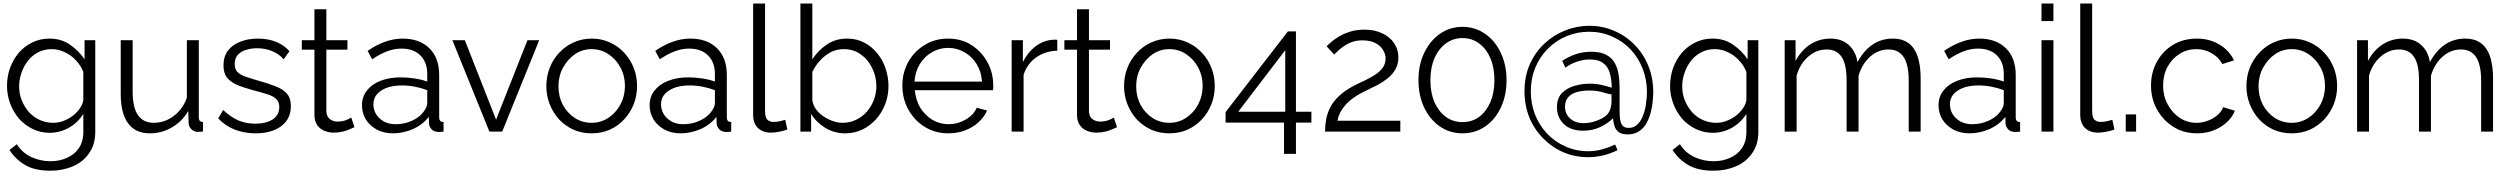
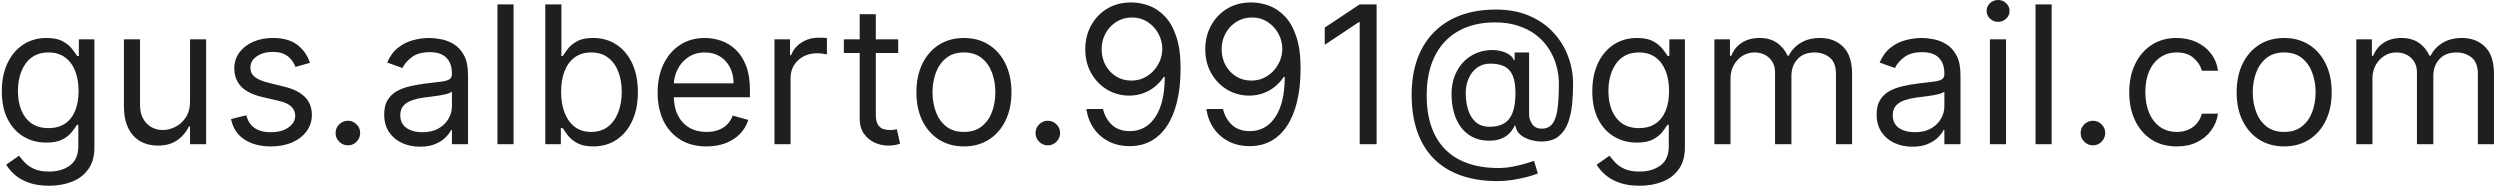
- <svg xmlns="http://www.w3.org/2000/svg" width="285" height="20" viewBox="0 0 285 20" fill="none">
-   <path d="M5.68 15.14C4.973 15.14 4.32 14.993 3.72 14.7C3.12 14.407 2.6 14.013 2.16 13.52C1.733 13.013 1.4 12.44 1.16 11.8C0.92 11.16 0.8 10.5 0.8 9.82C0.8 9.087 0.913 8.4 1.14 7.76C1.38 7.107 1.713 6.527 2.14 6.02C2.58 5.513 3.093 5.12 3.68 4.84C4.267 4.547 4.92 4.4 5.64 4.4C6.533 4.4 7.307 4.627 7.96 5.08C8.627 5.533 9.187 6.093 9.64 6.76V4.58H10.86V15.04C10.86 16 10.627 16.807 10.16 17.46C9.707 18.127 9.087 18.627 8.3 18.96C7.527 19.293 6.68 19.46 5.76 19.46C4.573 19.46 3.613 19.247 2.88 18.82C2.147 18.393 1.547 17.82 1.08 17.1L1.92 16.44C2.333 17.093 2.88 17.58 3.56 17.9C4.253 18.22 4.987 18.38 5.76 18.38C6.44 18.38 7.06 18.253 7.62 18C8.193 17.76 8.647 17.393 8.98 16.9C9.327 16.407 9.5 15.787 9.5 15.04V12.98C9.1 13.633 8.553 14.16 7.86 14.56C7.167 14.947 6.44 15.14 5.68 15.14ZM6.06 14C6.473 14 6.867 13.927 7.24 13.78C7.627 13.633 7.98 13.44 8.3 13.2C8.62 12.947 8.887 12.667 9.1 12.36C9.313 12.053 9.447 11.74 9.5 11.42V8.2C9.3 7.693 9.013 7.247 8.64 6.86C8.267 6.46 7.84 6.153 7.36 5.94C6.893 5.713 6.407 5.6 5.9 5.6C5.313 5.6 4.787 5.727 4.32 5.98C3.867 6.22 3.48 6.547 3.16 6.96C2.853 7.36 2.613 7.813 2.44 8.32C2.267 8.827 2.18 9.333 2.18 9.84C2.18 10.4 2.28 10.933 2.48 11.44C2.68 11.933 2.953 12.38 3.3 12.78C3.66 13.167 4.073 13.467 4.54 13.68C5.02 13.893 5.527 14 6.06 14ZM13.763 10.7V4.58H15.123V10.46C15.123 11.647 15.323 12.533 15.723 13.12C16.137 13.707 16.743 14 17.543 14C18.077 14 18.59 13.887 19.083 13.66C19.59 13.42 20.037 13.087 20.423 12.66C20.81 12.22 21.103 11.713 21.303 11.14V4.58H22.663V13.36C22.663 13.547 22.703 13.687 22.783 13.78C22.863 13.86 22.983 13.907 23.143 13.92V15C22.983 15.013 22.857 15.02 22.763 15.02C22.67 15.033 22.583 15.04 22.503 15.04C22.237 15.013 22.003 14.907 21.803 14.72C21.617 14.533 21.517 14.307 21.503 14.04L21.463 12.64C21.01 13.44 20.39 14.067 19.603 14.52C18.83 14.973 17.99 15.2 17.083 15.2C15.99 15.2 15.163 14.82 14.603 14.06C14.043 13.3 13.763 12.18 13.763 10.7ZM29.158 15.2C28.305 15.2 27.512 15.06 26.778 14.78C26.045 14.5 25.412 14.073 24.878 13.5L25.438 12.54C26.025 13.087 26.612 13.487 27.198 13.74C27.798 13.98 28.432 14.1 29.098 14.1C29.912 14.1 30.572 13.94 31.078 13.62C31.585 13.287 31.838 12.813 31.838 12.2C31.838 11.787 31.712 11.473 31.458 11.26C31.218 11.033 30.865 10.853 30.398 10.72C29.945 10.573 29.398 10.42 28.758 10.26C28.038 10.06 27.432 9.853 26.938 9.64C26.458 9.413 26.092 9.133 25.838 8.8C25.598 8.453 25.478 8.007 25.478 7.46C25.478 6.78 25.645 6.22 25.978 5.78C26.325 5.327 26.792 4.987 27.378 4.76C27.978 4.52 28.645 4.4 29.378 4.4C30.178 4.4 30.885 4.527 31.498 4.78C32.112 5.033 32.612 5.387 32.998 5.84L32.338 6.76C31.965 6.333 31.518 6.02 30.998 5.82C30.492 5.607 29.925 5.5 29.298 5.5C28.872 5.5 28.465 5.56 28.078 5.68C27.692 5.787 27.372 5.973 27.118 6.24C26.878 6.493 26.758 6.847 26.758 7.3C26.758 7.673 26.852 7.967 27.038 8.18C27.225 8.38 27.505 8.553 27.878 8.7C28.252 8.833 28.712 8.98 29.258 9.14C30.045 9.353 30.732 9.573 31.318 9.8C31.905 10.013 32.358 10.293 32.678 10.64C32.998 10.987 33.158 11.473 33.158 12.1C33.158 13.073 32.792 13.833 32.058 14.38C31.325 14.927 30.358 15.2 29.158 15.2ZM40.406 14.5C40.3 14.54 40.133 14.613 39.906 14.72C39.68 14.827 39.406 14.92 39.086 15C38.766 15.08 38.42 15.12 38.046 15.12C37.66 15.12 37.293 15.047 36.946 14.9C36.613 14.753 36.346 14.533 36.146 14.24C35.946 13.933 35.846 13.56 35.846 13.12V5.66H34.406V4.58H35.846V1.06H37.206V4.58H39.606V5.66H37.206V12.74C37.233 13.113 37.366 13.393 37.606 13.58C37.86 13.767 38.146 13.86 38.466 13.86C38.84 13.86 39.18 13.8 39.486 13.68C39.793 13.547 39.98 13.453 40.046 13.4L40.406 14.5ZM41.266 12C41.266 11.347 41.452 10.787 41.825 10.32C42.199 9.84 42.712 9.473 43.365 9.22C44.032 8.953 44.799 8.82 45.666 8.82C46.172 8.82 46.699 8.86 47.245 8.94C47.792 9.02 48.279 9.14 48.706 9.3V8.42C48.706 7.54 48.446 6.84 47.925 6.32C47.406 5.8 46.685 5.54 45.766 5.54C45.206 5.54 44.652 5.647 44.105 5.86C43.572 6.06 43.012 6.36 42.425 6.76L41.906 5.8C42.586 5.333 43.252 4.987 43.906 4.76C44.559 4.52 45.225 4.4 45.906 4.4C47.185 4.4 48.199 4.767 48.946 5.5C49.692 6.233 50.066 7.247 50.066 8.54V13.36C50.066 13.547 50.105 13.687 50.185 13.78C50.266 13.86 50.392 13.907 50.566 13.92V15C50.419 15.013 50.292 15.027 50.185 15.04C50.079 15.053 49.999 15.053 49.946 15.04C49.612 15.027 49.359 14.92 49.185 14.72C49.012 14.52 48.919 14.307 48.906 14.08L48.886 13.32C48.419 13.92 47.812 14.387 47.066 14.72C46.319 15.04 45.559 15.2 44.785 15.2C44.119 15.2 43.512 15.06 42.965 14.78C42.432 14.487 42.012 14.1 41.706 13.62C41.412 13.127 41.266 12.587 41.266 12ZM48.245 12.8C48.392 12.613 48.505 12.433 48.586 12.26C48.666 12.087 48.706 11.933 48.706 11.8V10.28C48.252 10.107 47.779 9.973 47.285 9.88C46.806 9.787 46.319 9.74 45.825 9.74C44.852 9.74 44.066 9.933 43.465 10.32C42.865 10.707 42.566 11.233 42.566 11.9C42.566 12.287 42.666 12.653 42.865 13C43.066 13.333 43.359 13.613 43.745 13.84C44.132 14.053 44.586 14.16 45.105 14.16C45.759 14.16 46.365 14.033 46.925 13.78C47.499 13.527 47.939 13.2 48.245 12.8ZM55.791 15L51.571 4.58H52.991L56.551 13.64L60.131 4.58H61.471L57.251 15H55.791ZM67.444 15.2C66.697 15.2 66.004 15.06 65.364 14.78C64.737 14.487 64.191 14.093 63.724 13.6C63.271 13.093 62.917 12.52 62.664 11.88C62.411 11.227 62.284 10.54 62.284 9.82C62.284 9.073 62.411 8.38 62.664 7.74C62.917 7.087 63.277 6.513 63.744 6.02C64.211 5.513 64.757 5.12 65.384 4.84C66.024 4.547 66.717 4.4 67.464 4.4C68.211 4.4 68.897 4.547 69.524 4.84C70.151 5.12 70.697 5.513 71.164 6.02C71.631 6.513 71.991 7.087 72.244 7.74C72.497 8.38 72.624 9.073 72.624 9.82C72.624 10.54 72.497 11.227 72.244 11.88C71.991 12.52 71.631 13.093 71.164 13.6C70.711 14.093 70.164 14.487 69.524 14.78C68.897 15.06 68.204 15.2 67.444 15.2ZM63.664 9.84C63.664 10.613 63.831 11.32 64.164 11.96C64.511 12.587 64.971 13.087 65.544 13.46C66.117 13.82 66.751 14 67.444 14C68.137 14 68.771 13.813 69.344 13.44C69.917 13.067 70.377 12.56 70.724 11.92C71.071 11.267 71.244 10.56 71.244 9.8C71.244 9.027 71.071 8.32 70.724 7.68C70.377 7.04 69.917 6.533 69.344 6.16C68.771 5.787 68.137 5.6 67.444 5.6C66.751 5.6 66.117 5.793 65.544 6.18C64.984 6.567 64.531 7.08 64.184 7.72C63.837 8.347 63.664 9.053 63.664 9.84ZM74.058 12C74.058 11.347 74.245 10.787 74.618 10.32C74.992 9.84 75.505 9.473 76.158 9.22C76.825 8.953 77.592 8.82 78.458 8.82C78.965 8.82 79.492 8.86 80.038 8.94C80.585 9.02 81.072 9.14 81.498 9.3V8.42C81.498 7.54 81.238 6.84 80.718 6.32C80.198 5.8 79.478 5.54 78.558 5.54C77.998 5.54 77.445 5.647 76.898 5.86C76.365 6.06 75.805 6.36 75.218 6.76L74.698 5.8C75.378 5.333 76.045 4.987 76.698 4.76C77.352 4.52 78.018 4.4 78.698 4.4C79.978 4.4 80.992 4.767 81.738 5.5C82.485 6.233 82.858 7.247 82.858 8.54V13.36C82.858 13.547 82.898 13.687 82.978 13.78C83.058 13.86 83.185 13.907 83.358 13.92V15C83.212 15.013 83.085 15.027 82.978 15.04C82.872 15.053 82.792 15.053 82.738 15.04C82.405 15.027 82.152 14.92 81.978 14.72C81.805 14.52 81.712 14.307 81.698 14.08L81.678 13.32C81.212 13.92 80.605 14.387 79.858 14.72C79.112 15.04 78.352 15.2 77.578 15.2C76.912 15.2 76.305 15.06 75.758 14.78C75.225 14.487 74.805 14.1 74.498 13.62C74.205 13.127 74.058 12.587 74.058 12ZM81.038 12.8C81.185 12.613 81.298 12.433 81.378 12.26C81.458 12.087 81.498 11.933 81.498 11.8V10.28C81.045 10.107 80.572 9.973 80.078 9.88C79.598 9.787 79.112 9.74 78.618 9.74C77.645 9.74 76.858 9.933 76.258 10.32C75.658 10.707 75.358 11.233 75.358 11.9C75.358 12.287 75.458 12.653 75.658 13C75.858 13.333 76.152 13.613 76.538 13.84C76.925 14.053 77.378 14.16 77.898 14.16C78.552 14.16 79.158 14.033 79.718 13.78C80.292 13.527 80.732 13.2 81.038 12.8ZM85.857 0.4H87.217V12.64C87.217 13.16 87.31 13.5 87.497 13.66C87.683 13.82 87.91 13.9 88.177 13.9C88.417 13.9 88.657 13.873 88.897 13.82C89.137 13.767 89.344 13.713 89.517 13.66L89.757 14.76C89.504 14.867 89.19 14.953 88.817 15.02C88.457 15.087 88.144 15.12 87.877 15.12C87.263 15.12 86.77 14.94 86.397 14.58C86.037 14.22 85.857 13.727 85.857 13.1V0.4ZM96.346 15.2C95.533 15.2 94.779 14.993 94.086 14.58C93.393 14.153 92.853 13.62 92.466 12.98V15H91.246V0.4H92.606V6.76C93.073 6.053 93.633 5.487 94.286 5.06C94.939 4.62 95.699 4.4 96.566 4.4C97.299 4.4 97.953 4.553 98.526 4.86C99.113 5.167 99.613 5.58 100.026 6.1C100.439 6.607 100.753 7.187 100.966 7.84C101.179 8.48 101.286 9.14 101.286 9.82C101.286 10.553 101.159 11.24 100.906 11.88C100.666 12.52 100.319 13.093 99.866 13.6C99.413 14.093 98.886 14.487 98.286 14.78C97.699 15.06 97.053 15.2 96.346 15.2ZM96.026 14C96.586 14 97.106 13.887 97.586 13.66C98.066 13.433 98.479 13.12 98.826 12.72C99.173 12.32 99.439 11.873 99.626 11.38C99.813 10.873 99.906 10.353 99.906 9.82C99.906 9.087 99.746 8.4 99.426 7.76C99.119 7.107 98.686 6.587 98.126 6.2C97.579 5.8 96.933 5.6 96.186 5.6C95.653 5.6 95.153 5.72 94.686 5.96C94.233 6.2 93.826 6.52 93.466 6.92C93.119 7.307 92.833 7.733 92.606 8.2V11.44C92.659 11.8 92.799 12.14 93.026 12.46C93.253 12.767 93.533 13.033 93.866 13.26C94.213 13.487 94.573 13.667 94.946 13.8C95.319 13.933 95.679 14 96.026 14ZM108.09 15.2C107.343 15.2 106.65 15.06 106.01 14.78C105.37 14.487 104.817 14.093 104.35 13.6C103.883 13.093 103.517 12.513 103.25 11.86C102.997 11.207 102.87 10.507 102.87 9.76C102.87 8.787 103.09 7.893 103.53 7.08C103.983 6.267 104.603 5.62 105.39 5.14C106.177 4.647 107.07 4.4 108.07 4.4C109.097 4.4 109.99 4.647 110.75 5.14C111.523 5.633 112.13 6.287 112.57 7.1C113.01 7.9 113.23 8.78 113.23 9.74C113.23 9.847 113.23 9.953 113.23 10.06C113.23 10.153 113.223 10.227 113.21 10.28H104.29C104.357 11.027 104.563 11.693 104.91 12.28C105.27 12.853 105.73 13.313 106.29 13.66C106.863 13.993 107.483 14.16 108.15 14.16C108.83 14.16 109.47 13.987 110.07 13.64C110.683 13.293 111.11 12.84 111.35 12.28L112.53 12.6C112.317 13.093 111.99 13.54 111.55 13.94C111.11 14.34 110.59 14.653 109.99 14.88C109.403 15.093 108.77 15.2 108.09 15.2ZM104.25 9.3H111.95C111.897 8.54 111.69 7.873 111.33 7.3C110.983 6.727 110.523 6.28 109.95 5.96C109.39 5.627 108.77 5.46 108.09 5.46C107.41 5.46 106.79 5.627 106.23 5.96C105.67 6.28 105.21 6.733 104.85 7.32C104.503 7.893 104.303 8.553 104.25 9.3ZM120.528 5.78C119.621 5.807 118.821 6.06 118.128 6.54C117.448 7.02 116.968 7.68 116.688 8.52V15H115.328V4.58H116.608V7.08C116.968 6.347 117.441 5.753 118.028 5.3C118.628 4.847 119.261 4.593 119.928 4.54C120.061 4.527 120.175 4.52 120.268 4.52C120.375 4.52 120.461 4.527 120.528 4.54V5.78ZM127.34 14.5C127.233 14.54 127.067 14.613 126.84 14.72C126.613 14.827 126.34 14.92 126.02 15C125.7 15.08 125.353 15.12 124.98 15.12C124.593 15.12 124.227 15.047 123.88 14.9C123.547 14.753 123.28 14.533 123.08 14.24C122.88 13.933 122.78 13.56 122.78 13.12V5.66H121.34V4.58H122.78V1.06H124.14V4.58H126.54V5.66H124.14V12.74C124.167 13.113 124.3 13.393 124.54 13.58C124.793 13.767 125.08 13.86 125.4 13.86C125.773 13.86 126.113 13.8 126.42 13.68C126.727 13.547 126.913 13.453 126.98 13.4L127.34 14.5ZM133.303 15.2C132.557 15.2 131.863 15.06 131.223 14.78C130.597 14.487 130.05 14.093 129.583 13.6C129.13 13.093 128.777 12.52 128.523 11.88C128.27 11.227 128.143 10.54 128.143 9.82C128.143 9.073 128.27 8.38 128.523 7.74C128.777 7.087 129.137 6.513 129.603 6.02C130.07 5.513 130.617 5.12 131.243 4.84C131.883 4.547 132.577 4.4 133.323 4.4C134.07 4.4 134.757 4.547 135.383 4.84C136.01 5.12 136.557 5.513 137.023 6.02C137.49 6.513 137.85 7.087 138.103 7.74C138.357 8.38 138.483 9.073 138.483 9.82C138.483 10.54 138.357 11.227 138.103 11.88C137.85 12.52 137.49 13.093 137.023 13.6C136.57 14.093 136.023 14.487 135.383 14.78C134.757 15.06 134.063 15.2 133.303 15.2ZM129.523 9.84C129.523 10.613 129.69 11.32 130.023 11.96C130.37 12.587 130.83 13.087 131.403 13.46C131.977 13.82 132.61 14 133.303 14C133.997 14 134.63 13.813 135.203 13.44C135.777 13.067 136.237 12.56 136.583 11.92C136.93 11.267 137.103 10.56 137.103 9.8C137.103 9.027 136.93 8.32 136.583 7.68C136.237 7.04 135.777 6.533 135.203 6.16C134.63 5.787 133.997 5.6 133.303 5.6C132.61 5.6 131.977 5.793 131.403 6.18C130.843 6.567 130.39 7.08 130.043 7.72C129.697 8.347 129.523 9.053 129.523 9.84ZM146.378 17.54V13.98H139.718V12.78L146.818 3.58H147.738V12.74H149.498V13.98H147.738V17.54H146.378ZM141.158 12.74H146.518V5.72L141.158 12.74ZM151.056 15C151.056 14.547 151.096 14.093 151.176 13.64C151.256 13.173 151.409 12.713 151.636 12.26C151.862 11.807 152.196 11.373 152.636 10.96C153.076 10.533 153.656 10.133 154.376 9.76C154.762 9.56 155.162 9.367 155.576 9.18C155.989 8.98 156.376 8.767 156.736 8.54C157.109 8.3 157.402 8.033 157.616 7.74C157.842 7.433 157.956 7.073 157.956 6.66C157.956 6.327 157.856 6 157.656 5.68C157.469 5.36 157.176 5.1 156.776 4.9C156.389 4.7 155.902 4.6 155.316 4.6C154.889 4.6 154.502 4.66 154.156 4.78C153.809 4.9 153.502 5.053 153.236 5.24C152.969 5.413 152.742 5.593 152.556 5.78C152.369 5.953 152.216 6.1 152.096 6.22L151.236 5.28C151.302 5.2 151.449 5.06 151.676 4.86C151.916 4.647 152.216 4.427 152.576 4.2C152.949 3.973 153.382 3.78 153.876 3.62C154.382 3.46 154.936 3.38 155.536 3.38C156.349 3.38 157.042 3.527 157.616 3.82C158.202 4.1 158.649 4.48 158.956 4.96C159.262 5.44 159.416 5.96 159.416 6.52C159.416 7.067 159.296 7.54 159.056 7.94C158.829 8.327 158.529 8.667 158.156 8.96C157.796 9.24 157.416 9.487 157.016 9.7C156.629 9.9 156.276 10.073 155.956 10.22C155.329 10.513 154.802 10.807 154.376 11.1C153.949 11.393 153.609 11.693 153.356 12C153.102 12.293 152.902 12.587 152.756 12.88C152.622 13.16 152.529 13.453 152.476 13.76H159.636V15H151.056ZM171.745 9.14C171.745 10.313 171.525 11.36 171.085 12.28C170.659 13.187 170.065 13.9 169.305 14.42C168.545 14.94 167.685 15.2 166.725 15.2C165.765 15.2 164.905 14.94 164.145 14.42C163.399 13.9 162.805 13.187 162.365 12.28C161.925 11.36 161.705 10.313 161.705 9.14C161.705 7.967 161.925 6.927 162.365 6.02C162.805 5.1 163.399 4.38 164.145 3.86C164.905 3.327 165.765 3.06 166.725 3.06C167.685 3.06 168.545 3.327 169.305 3.86C170.065 4.38 170.659 5.1 171.085 6.02C171.525 6.927 171.745 7.967 171.745 9.14ZM170.365 9.14C170.365 8.193 170.212 7.36 169.905 6.64C169.599 5.92 169.172 5.36 168.625 4.96C168.079 4.547 167.445 4.34 166.725 4.34C166.005 4.34 165.372 4.547 164.825 4.96C164.279 5.36 163.845 5.92 163.525 6.64C163.219 7.36 163.065 8.193 163.065 9.14C163.065 10.087 163.219 10.92 163.525 11.64C163.845 12.36 164.279 12.92 164.825 13.32C165.372 13.72 166.005 13.92 166.725 13.92C167.445 13.92 168.079 13.72 168.625 13.32C169.172 12.907 169.599 12.347 169.905 11.64C170.212 10.92 170.365 10.087 170.365 9.14ZM181.192 2.94C182.178 2.94 183.105 3.127 183.972 3.5C184.852 3.86 185.625 4.38 186.292 5.06C186.972 5.727 187.505 6.527 187.892 7.46C188.278 8.393 188.472 9.427 188.472 10.56C188.472 10.787 188.452 11.093 188.412 11.48C188.385 11.867 188.318 12.28 188.212 12.72C188.105 13.16 187.945 13.58 187.732 13.98C187.532 14.367 187.252 14.687 186.892 14.94C186.532 15.193 186.085 15.32 185.552 15.32C185.112 15.32 184.772 15.233 184.532 15.06C184.305 14.887 184.145 14.66 184.052 14.38C183.972 14.1 183.912 13.8 183.872 13.48C183.512 13.867 183.032 14.2 182.432 14.48C181.845 14.76 181.198 14.9 180.492 14.9C179.545 14.9 178.805 14.647 178.272 14.14C177.752 13.633 177.492 12.993 177.492 12.22C177.492 11.54 177.678 11.007 178.052 10.62C178.425 10.233 178.892 9.96 179.452 9.8C180.025 9.627 180.605 9.54 181.192 9.54C181.778 9.54 182.292 9.6 182.732 9.72C183.185 9.827 183.518 9.92 183.732 10C183.732 9.36 183.658 8.8 183.512 8.32C183.378 7.84 183.132 7.467 182.772 7.2C182.412 6.92 181.905 6.78 181.252 6.78C180.732 6.78 180.232 6.867 179.752 7.04C179.272 7.2 178.838 7.427 178.452 7.72L178.092 6.94C178.572 6.62 179.085 6.367 179.632 6.18C180.178 5.993 180.758 5.9 181.372 5.9C182.118 5.9 182.705 6.02 183.132 6.26C183.572 6.5 183.898 6.827 184.112 7.24C184.325 7.64 184.465 8.08 184.532 8.56C184.598 9.04 184.632 9.52 184.632 10V12.58C184.632 12.967 184.652 13.313 184.692 13.62C184.745 13.927 184.845 14.167 184.992 14.34C185.138 14.5 185.365 14.58 185.672 14.58C186.085 14.58 186.425 14.44 186.692 14.16C186.972 13.88 187.185 13.527 187.332 13.1C187.492 12.673 187.598 12.227 187.652 11.76C187.718 11.293 187.752 10.88 187.752 10.52C187.752 9.547 187.585 8.647 187.252 7.82C186.932 6.98 186.472 6.247 185.872 5.62C185.272 4.993 184.572 4.507 183.772 4.16C182.972 3.8 182.105 3.62 181.172 3.62C180.252 3.62 179.392 3.787 178.592 4.12C177.792 4.453 177.085 4.927 176.472 5.54C175.858 6.14 175.378 6.86 175.032 7.7C174.685 8.527 174.512 9.427 174.512 10.4C174.512 11.347 174.672 12.233 174.992 13.06C175.325 13.887 175.785 14.613 176.372 15.24C176.972 15.867 177.672 16.353 178.472 16.7C179.272 17.06 180.138 17.24 181.072 17.24C181.632 17.24 182.158 17.167 182.652 17.02C183.145 16.887 183.638 16.707 184.132 16.48L184.392 17.12C183.858 17.387 183.305 17.587 182.732 17.72C182.172 17.853 181.612 17.92 181.052 17.92C180.052 17.92 179.112 17.733 178.232 17.36C177.365 16.987 176.598 16.46 175.932 15.78C175.265 15.113 174.738 14.32 174.352 13.4C173.978 12.48 173.792 11.48 173.792 10.4C173.792 9.267 173.992 8.247 174.392 7.34C174.805 6.42 175.358 5.633 176.052 4.98C176.745 4.327 177.532 3.827 178.412 3.48C179.305 3.12 180.232 2.94 181.192 2.94ZM182.412 13.6C182.785 13.427 183.065 13.233 183.252 13.02C183.438 12.793 183.558 12.553 183.612 12.3C183.678 12.047 183.712 11.8 183.712 11.56V10.76C183.538 10.747 183.225 10.673 182.772 10.54C182.332 10.393 181.792 10.32 181.152 10.32C180.685 10.32 180.238 10.373 179.812 10.48C179.398 10.587 179.058 10.78 178.792 11.06C178.538 11.327 178.412 11.7 178.412 12.18C178.412 12.553 178.505 12.88 178.692 13.16C178.878 13.44 179.132 13.66 179.452 13.82C179.772 13.967 180.138 14.04 180.552 14.04C180.872 14.04 181.198 14 181.532 13.92C181.865 13.827 182.158 13.72 182.412 13.6ZM195.27 15.14C194.563 15.14 193.91 14.993 193.31 14.7C192.71 14.407 192.19 14.013 191.75 13.52C191.323 13.013 190.99 12.44 190.75 11.8C190.51 11.16 190.39 10.5 190.39 9.82C190.39 9.087 190.503 8.4 190.73 7.76C190.97 7.107 191.303 6.527 191.73 6.02C192.17 5.513 192.683 5.12 193.27 4.84C193.857 4.547 194.51 4.4 195.23 4.4C196.123 4.4 196.897 4.627 197.55 5.08C198.217 5.533 198.777 6.093 199.23 6.76V4.58H200.45V15.04C200.45 16 200.217 16.807 199.75 17.46C199.297 18.127 198.677 18.627 197.89 18.96C197.117 19.293 196.27 19.46 195.35 19.46C194.163 19.46 193.203 19.247 192.47 18.82C191.737 18.393 191.137 17.82 190.67 17.1L191.51 16.44C191.923 17.093 192.47 17.58 193.15 17.9C193.843 18.22 194.577 18.38 195.35 18.38C196.03 18.38 196.65 18.253 197.21 18C197.783 17.76 198.237 17.393 198.57 16.9C198.917 16.407 199.09 15.787 199.09 15.04V12.98C198.69 13.633 198.143 14.16 197.45 14.56C196.757 14.947 196.03 15.14 195.27 15.14ZM195.65 14C196.063 14 196.457 13.927 196.83 13.78C197.217 13.633 197.57 13.44 197.89 13.2C198.21 12.947 198.477 12.667 198.69 12.36C198.903 12.053 199.037 11.74 199.09 11.42V8.2C198.89 7.693 198.603 7.247 198.23 6.86C197.857 6.46 197.43 6.153 196.95 5.94C196.483 5.713 195.997 5.6 195.49 5.6C194.903 5.6 194.377 5.727 193.91 5.98C193.457 6.22 193.07 6.547 192.75 6.96C192.443 7.36 192.203 7.813 192.03 8.32C191.857 8.827 191.77 9.333 191.77 9.84C191.77 10.4 191.87 10.933 192.07 11.44C192.27 11.933 192.543 12.38 192.89 12.78C193.25 13.167 193.663 13.467 194.13 13.68C194.61 13.893 195.117 14 195.65 14ZM218.953 15H217.593V9.18C217.593 7.967 217.4 7.073 217.013 6.5C216.626 5.927 216.053 5.64 215.293 5.64C214.506 5.64 213.8 5.92 213.173 6.48C212.56 7.04 212.126 7.76 211.873 8.64V15H210.513V9.18C210.513 7.953 210.326 7.06 209.953 6.5C209.58 5.927 209.006 5.64 208.233 5.64C207.46 5.64 206.76 5.913 206.133 6.46C205.506 7.007 205.066 7.727 204.813 8.62V15H203.453V4.58H204.693V6.94C205.133 6.127 205.693 5.5 206.373 5.06C207.066 4.62 207.833 4.4 208.673 4.4C209.54 4.4 210.24 4.647 210.773 5.14C211.306 5.633 211.633 6.28 211.753 7.08C212.233 6.2 212.806 5.533 213.473 5.08C214.153 4.627 214.92 4.4 215.773 4.4C216.36 4.4 216.853 4.507 217.253 4.72C217.666 4.933 217.993 5.24 218.233 5.64C218.486 6.027 218.666 6.5 218.773 7.06C218.893 7.607 218.953 8.22 218.953 8.9V15ZM220.992 12C220.992 11.347 221.179 10.787 221.552 10.32C221.925 9.84 222.439 9.473 223.092 9.22C223.759 8.953 224.525 8.82 225.392 8.82C225.899 8.82 226.425 8.86 226.972 8.94C227.519 9.02 228.005 9.14 228.432 9.3V8.42C228.432 7.54 228.172 6.84 227.652 6.32C227.132 5.8 226.412 5.54 225.492 5.54C224.932 5.54 224.379 5.647 223.832 5.86C223.299 6.06 222.739 6.36 222.152 6.76L221.632 5.8C222.312 5.333 222.979 4.987 223.632 4.76C224.285 4.52 224.952 4.4 225.632 4.4C226.912 4.4 227.925 4.767 228.672 5.5C229.419 6.233 229.792 7.247 229.792 8.54V13.36C229.792 13.547 229.832 13.687 229.912 13.78C229.992 13.86 230.119 13.907 230.292 13.92V15C230.145 15.013 230.019 15.027 229.912 15.04C229.805 15.053 229.725 15.053 229.672 15.04C229.339 15.027 229.085 14.92 228.912 14.72C228.739 14.52 228.645 14.307 228.632 14.08L228.612 13.32C228.145 13.92 227.539 14.387 226.792 14.72C226.045 15.04 225.285 15.2 224.512 15.2C223.845 15.2 223.239 15.06 222.692 14.78C222.159 14.487 221.739 14.1 221.432 13.62C221.139 13.127 220.992 12.587 220.992 12ZM227.972 12.8C228.119 12.613 228.232 12.433 228.312 12.26C228.392 12.087 228.432 11.933 228.432 11.8V10.28C227.979 10.107 227.505 9.973 227.012 9.88C226.532 9.787 226.045 9.74 225.552 9.74C224.579 9.74 223.792 9.933 223.192 10.32C222.592 10.707 222.292 11.233 222.292 11.9C222.292 12.287 222.392 12.653 222.592 13C222.792 13.333 223.085 13.613 223.472 13.84C223.859 14.053 224.312 14.16 224.832 14.16C225.485 14.16 226.092 14.033 226.652 13.78C227.225 13.527 227.665 13.2 227.972 12.8ZM232.73 15V4.58H234.09V15H232.73ZM232.73 2.4V0.4H234.09V2.4H232.73ZM237.146 0.4H238.506V12.64C238.506 13.16 238.599 13.5 238.786 13.66C238.973 13.82 239.199 13.9 239.466 13.9C239.706 13.9 239.946 13.873 240.186 13.82C240.426 13.767 240.633 13.713 240.806 13.66L241.046 14.76C240.793 14.867 240.479 14.953 240.106 15.02C239.746 15.087 239.433 15.12 239.166 15.12C238.553 15.12 238.059 14.94 237.686 14.58C237.326 14.22 237.146 13.727 237.146 13.1V0.4ZM242.335 15V13.04H243.515V15H242.335ZM250.454 15.2C249.694 15.2 248.994 15.06 248.354 14.78C247.727 14.487 247.174 14.087 246.694 13.58C246.227 13.073 245.86 12.493 245.594 11.84C245.34 11.187 245.214 10.493 245.214 9.76C245.214 8.773 245.434 7.873 245.874 7.06C246.314 6.247 246.927 5.6 247.714 5.12C248.5 4.64 249.407 4.4 250.434 4.4C251.407 4.4 252.267 4.627 253.014 5.08C253.76 5.52 254.314 6.12 254.674 6.88L253.354 7.3C253.06 6.767 252.647 6.353 252.114 6.06C251.594 5.753 251.014 5.6 250.374 5.6C249.68 5.6 249.047 5.78 248.474 6.14C247.9 6.5 247.44 6.993 247.094 7.62C246.76 8.247 246.594 8.96 246.594 9.76C246.594 10.547 246.767 11.26 247.114 11.9C247.46 12.54 247.92 13.053 248.494 13.44C249.067 13.813 249.7 14 250.394 14C250.847 14 251.28 13.92 251.694 13.76C252.12 13.6 252.487 13.387 252.794 13.12C253.114 12.84 253.327 12.54 253.434 12.22L254.774 12.62C254.587 13.113 254.274 13.56 253.834 13.96C253.407 14.347 252.9 14.653 252.314 14.88C251.74 15.093 251.12 15.2 250.454 15.2ZM261.253 15.2C260.506 15.2 259.813 15.06 259.173 14.78C258.546 14.487 257.999 14.093 257.533 13.6C257.079 13.093 256.726 12.52 256.473 11.88C256.219 11.227 256.093 10.54 256.093 9.82C256.093 9.073 256.219 8.38 256.473 7.74C256.726 7.087 257.086 6.513 257.553 6.02C258.019 5.513 258.566 5.12 259.193 4.84C259.833 4.547 260.526 4.4 261.273 4.4C262.019 4.4 262.706 4.547 263.333 4.84C263.959 5.12 264.506 5.513 264.973 6.02C265.439 6.513 265.799 7.087 266.053 7.74C266.306 8.38 266.433 9.073 266.433 9.82C266.433 10.54 266.306 11.227 266.053 11.88C265.799 12.52 265.439 13.093 264.973 13.6C264.519 14.093 263.973 14.487 263.333 14.78C262.706 15.06 262.013 15.2 261.253 15.2ZM257.473 9.84C257.473 10.613 257.639 11.32 257.973 11.96C258.319 12.587 258.779 13.087 259.353 13.46C259.926 13.82 260.559 14 261.253 14C261.946 14 262.579 13.813 263.153 13.44C263.726 13.067 264.186 12.56 264.533 11.92C264.879 11.267 265.053 10.56 265.053 9.8C265.053 9.027 264.879 8.32 264.533 7.68C264.186 7.04 263.726 6.533 263.153 6.16C262.579 5.787 261.946 5.6 261.253 5.6C260.559 5.6 259.926 5.793 259.353 6.18C258.793 6.567 258.339 7.08 257.993 7.72C257.646 8.347 257.473 9.053 257.473 9.84ZM284.207 15H282.847V9.18C282.847 7.967 282.654 7.073 282.267 6.5C281.88 5.927 281.307 5.64 280.547 5.64C279.76 5.64 279.054 5.92 278.427 6.48C277.814 7.04 277.38 7.76 277.127 8.64V15H275.767V9.18C275.767 7.953 275.58 7.06 275.207 6.5C274.834 5.927 274.26 5.64 273.487 5.64C272.714 5.64 272.014 5.913 271.387 6.46C270.76 7.007 270.32 7.727 270.067 8.62V15H268.707V4.58H269.947V6.94C270.387 6.127 270.947 5.5 271.627 5.06C272.32 4.62 273.087 4.4 273.927 4.4C274.794 4.4 275.494 4.647 276.027 5.14C276.56 5.633 276.887 6.28 277.007 7.08C277.487 6.2 278.06 5.533 278.727 5.08C279.407 4.627 280.174 4.4 281.027 4.4C281.614 4.4 282.107 4.507 282.507 4.72C282.92 4.933 283.247 5.24 283.487 5.64C283.74 6.027 283.92 6.5 284.027 7.06C284.147 7.607 284.207 8.22 284.207 8.9V15Z" fill="black" />
+ <svg xmlns="http://www.w3.org/2000/svg" width="208" height="16" viewBox="0 0 208 16" fill="none">
+   <path d="M4.083 15.454C3.435 15.454 2.878 15.371 2.413 15.204C1.947 15.042 1.558 14.826 1.248 14.557C0.941 14.292 0.697 14.008 0.515 13.704L1.583 12.954C1.704 13.114 1.858 13.296 2.043 13.5C2.229 13.708 2.483 13.888 2.805 14.04C3.13 14.195 3.556 14.273 4.083 14.273C4.788 14.273 5.369 14.102 5.827 13.761C6.286 13.421 6.515 12.886 6.515 12.159V10.386H6.401C6.303 10.546 6.163 10.742 5.981 10.977C5.803 11.208 5.545 11.415 5.208 11.597C4.875 11.775 4.424 11.864 3.856 11.864C3.151 11.864 2.519 11.697 1.958 11.364C1.401 11.03 0.96 10.546 0.634 9.909C0.312 9.273 0.151 8.5 0.151 7.591C0.151 6.697 0.308 5.919 0.623 5.256C0.937 4.589 1.375 4.074 1.935 3.71C2.496 3.343 3.144 3.159 3.878 3.159C4.447 3.159 4.897 3.254 5.231 3.443C5.568 3.629 5.825 3.841 6.003 4.08C6.185 4.314 6.325 4.508 6.424 4.659H6.56V3.273H7.856V12.25C7.856 13 7.685 13.61 7.344 14.079C7.007 14.553 6.553 14.9 5.981 15.119C5.413 15.343 4.78 15.454 4.083 15.454ZM4.038 10.659C4.575 10.659 5.03 10.536 5.401 10.29C5.772 10.044 6.055 9.689 6.248 9.227C6.441 8.765 6.538 8.212 6.538 7.568C6.538 6.939 6.443 6.384 6.253 5.903C6.064 5.422 5.784 5.045 5.413 4.773C5.041 4.5 4.583 4.364 4.038 4.364C3.469 4.364 2.996 4.508 2.617 4.795C2.242 5.083 1.96 5.47 1.771 5.955C1.585 6.439 1.492 6.977 1.492 7.568C1.492 8.174 1.587 8.71 1.776 9.176C1.969 9.638 2.253 10.002 2.628 10.267C3.007 10.528 3.477 10.659 4.038 10.659ZM15.81 8.432V3.273H17.151V12H15.81V10.523H15.719C15.515 10.966 15.197 11.343 14.765 11.653C14.333 11.96 13.788 12.114 13.129 12.114C12.583 12.114 12.098 11.994 11.674 11.756C11.25 11.513 10.916 11.15 10.674 10.665C10.431 10.176 10.31 9.561 10.31 8.818V3.273H11.651V8.727C11.651 9.364 11.829 9.871 12.185 10.25C12.545 10.629 13.004 10.818 13.56 10.818C13.894 10.818 14.233 10.733 14.577 10.562C14.926 10.392 15.217 10.131 15.452 9.778C15.691 9.426 15.81 8.977 15.81 8.432ZM25.789 5.227L24.584 5.568C24.509 5.367 24.397 5.172 24.249 4.983C24.105 4.79 23.908 4.631 23.658 4.506C23.408 4.381 23.088 4.318 22.698 4.318C22.164 4.318 21.719 4.441 21.363 4.688C21.011 4.93 20.834 5.239 20.834 5.614C20.834 5.947 20.956 6.21 21.198 6.403C21.441 6.597 21.819 6.758 22.334 6.886L23.63 7.205C24.41 7.394 24.992 7.684 25.374 8.074C25.757 8.46 25.948 8.958 25.948 9.568C25.948 10.068 25.804 10.515 25.516 10.909C25.232 11.303 24.834 11.614 24.323 11.841C23.812 12.068 23.217 12.182 22.539 12.182C21.649 12.182 20.912 11.989 20.329 11.602C19.745 11.216 19.376 10.652 19.221 9.909L20.494 9.591C20.615 10.061 20.844 10.413 21.181 10.648C21.522 10.883 21.967 11 22.516 11C23.141 11 23.637 10.867 24.005 10.602C24.376 10.333 24.562 10.011 24.562 9.636C24.562 9.333 24.456 9.08 24.244 8.875C24.031 8.667 23.706 8.511 23.266 8.409L21.812 8.068C21.012 7.879 20.425 7.585 20.05 7.188C19.679 6.786 19.494 6.284 19.494 5.682C19.494 5.189 19.632 4.754 19.908 4.375C20.189 3.996 20.569 3.699 21.05 3.483C21.535 3.267 22.084 3.159 22.698 3.159C23.562 3.159 24.24 3.348 24.732 3.727C25.228 4.106 25.581 4.606 25.789 5.227ZM28.944 12.091C28.663 12.091 28.423 11.991 28.222 11.79C28.021 11.589 27.921 11.348 27.921 11.068C27.921 10.788 28.021 10.547 28.222 10.347C28.423 10.146 28.663 10.046 28.944 10.046C29.224 10.046 29.465 10.146 29.665 10.347C29.866 10.547 29.966 10.788 29.966 11.068C29.966 11.254 29.919 11.424 29.825 11.579C29.734 11.735 29.61 11.86 29.455 11.954C29.304 12.046 29.133 12.091 28.944 12.091ZM34.941 12.204C34.388 12.204 33.886 12.1 33.435 11.892C32.984 11.68 32.627 11.375 32.361 10.977C32.096 10.576 31.964 10.091 31.964 9.523C31.964 9.023 32.062 8.617 32.259 8.307C32.456 7.992 32.719 7.746 33.049 7.568C33.379 7.39 33.742 7.258 34.14 7.17C34.541 7.08 34.945 7.008 35.35 6.955C35.88 6.886 36.31 6.835 36.64 6.801C36.973 6.763 37.216 6.701 37.367 6.614C37.522 6.527 37.6 6.375 37.6 6.159V6.114C37.6 5.553 37.447 5.117 37.14 4.807C36.837 4.496 36.377 4.341 35.759 4.341C35.119 4.341 34.617 4.481 34.254 4.761C33.89 5.042 33.634 5.341 33.486 5.659L32.214 5.205C32.441 4.674 32.744 4.261 33.123 3.966C33.505 3.667 33.922 3.458 34.373 3.341C34.827 3.22 35.274 3.159 35.714 3.159C35.994 3.159 36.316 3.193 36.68 3.261C37.047 3.326 37.401 3.46 37.742 3.665C38.087 3.869 38.373 4.178 38.6 4.591C38.827 5.004 38.941 5.557 38.941 6.25V12H37.6V10.818H37.532C37.441 11.008 37.289 11.21 37.077 11.426C36.865 11.642 36.583 11.826 36.231 11.977C35.879 12.129 35.449 12.204 34.941 12.204ZM35.145 11C35.676 11 36.123 10.896 36.486 10.688C36.854 10.479 37.13 10.21 37.316 9.881C37.505 9.551 37.6 9.205 37.6 8.841V7.614C37.543 7.682 37.418 7.744 37.225 7.801C37.036 7.854 36.816 7.902 36.566 7.943C36.32 7.981 36.079 8.015 35.844 8.045C35.613 8.072 35.426 8.095 35.282 8.114C34.933 8.159 34.608 8.233 34.305 8.335C34.005 8.434 33.763 8.583 33.577 8.784C33.395 8.981 33.305 9.25 33.305 9.591C33.305 10.057 33.477 10.409 33.822 10.648C34.17 10.883 34.611 11 35.145 11ZM42.729 0.364V12H41.388V0.364H42.729ZM45.367 12V0.364H46.708V4.659H46.822C46.92 4.508 47.056 4.314 47.231 4.08C47.409 3.841 47.663 3.629 47.992 3.443C48.325 3.254 48.776 3.159 49.344 3.159C50.079 3.159 50.727 3.343 51.288 3.71C51.848 4.078 52.286 4.598 52.6 5.273C52.914 5.947 53.072 6.742 53.072 7.659C53.072 8.583 52.914 9.384 52.6 10.062C52.286 10.737 51.85 11.259 51.293 11.631C50.736 11.998 50.094 12.182 49.367 12.182C48.806 12.182 48.358 12.089 48.02 11.903C47.683 11.714 47.424 11.5 47.242 11.261C47.06 11.019 46.92 10.818 46.822 10.659H46.663V12H45.367ZM46.685 7.636C46.685 8.295 46.782 8.877 46.975 9.381C47.168 9.881 47.45 10.273 47.822 10.557C48.193 10.837 48.647 10.977 49.185 10.977C49.746 10.977 50.214 10.829 50.589 10.534C50.968 10.235 51.252 9.833 51.441 9.33C51.634 8.822 51.731 8.258 51.731 7.636C51.731 7.023 51.636 6.47 51.447 5.977C51.261 5.481 50.979 5.089 50.6 4.801C50.225 4.509 49.754 4.364 49.185 4.364C48.64 4.364 48.181 4.502 47.81 4.778C47.439 5.051 47.159 5.434 46.969 5.926C46.78 6.415 46.685 6.985 46.685 7.636ZM58.782 12.182C57.941 12.182 57.216 11.996 56.606 11.625C56 11.25 55.532 10.727 55.202 10.057C54.877 9.383 54.714 8.598 54.714 7.705C54.714 6.811 54.877 6.023 55.202 5.341C55.532 4.655 55.99 4.121 56.577 3.739C57.168 3.352 57.858 3.159 58.645 3.159C59.1 3.159 59.549 3.235 59.992 3.386C60.435 3.538 60.839 3.784 61.202 4.125C61.566 4.462 61.856 4.909 62.072 5.466C62.288 6.023 62.395 6.708 62.395 7.523V8.091H55.668V6.932H61.032C61.032 6.439 60.933 6 60.736 5.614C60.543 5.227 60.267 4.922 59.907 4.699C59.551 4.475 59.13 4.364 58.645 4.364C58.111 4.364 57.649 4.496 57.259 4.761C56.873 5.023 56.575 5.364 56.367 5.784C56.159 6.205 56.055 6.655 56.055 7.136V7.909C56.055 8.568 56.168 9.127 56.395 9.585C56.627 10.04 56.947 10.386 57.356 10.625C57.765 10.86 58.24 10.977 58.782 10.977C59.134 10.977 59.452 10.928 59.736 10.829C60.024 10.727 60.272 10.576 60.481 10.375C60.689 10.171 60.85 9.917 60.964 9.614L62.259 9.977C62.123 10.417 61.894 10.803 61.572 11.136C61.25 11.466 60.852 11.723 60.379 11.909C59.905 12.091 59.373 12.182 58.782 12.182ZM64.435 12V3.273H65.731V4.591H65.822C65.981 4.159 66.269 3.809 66.685 3.54C67.102 3.271 67.572 3.136 68.094 3.136C68.193 3.136 68.316 3.138 68.464 3.142C68.611 3.146 68.723 3.152 68.799 3.159V4.523C68.754 4.511 68.649 4.494 68.486 4.472C68.327 4.445 68.159 4.432 67.981 4.432C67.556 4.432 67.178 4.521 66.844 4.699C66.515 4.873 66.254 5.116 66.06 5.426C65.871 5.733 65.776 6.083 65.776 6.477V12H64.435ZM74.731 3.273V4.409H70.208V3.273H74.731ZM71.526 1.182H72.867V9.5C72.867 9.879 72.922 10.163 73.032 10.352C73.145 10.538 73.289 10.663 73.464 10.727C73.642 10.788 73.829 10.818 74.026 10.818C74.174 10.818 74.295 10.811 74.39 10.796C74.484 10.777 74.56 10.761 74.617 10.75L74.89 11.954C74.799 11.989 74.672 12.023 74.509 12.057C74.346 12.095 74.14 12.114 73.89 12.114C73.511 12.114 73.14 12.032 72.776 11.869C72.416 11.706 72.117 11.458 71.879 11.125C71.644 10.792 71.526 10.371 71.526 9.864V1.182ZM80.2 12.182C79.412 12.182 78.72 11.994 78.126 11.619C77.535 11.244 77.073 10.72 76.739 10.046C76.41 9.371 76.245 8.583 76.245 7.682C76.245 6.773 76.41 5.979 76.739 5.301C77.073 4.623 77.535 4.097 78.126 3.722C78.72 3.347 79.412 3.159 80.2 3.159C80.987 3.159 81.677 3.347 82.268 3.722C82.862 4.097 83.325 4.623 83.654 5.301C83.987 5.979 84.154 6.773 84.154 7.682C84.154 8.583 83.987 9.371 83.654 10.046C83.325 10.72 82.862 11.244 82.268 11.619C81.677 11.994 80.987 12.182 80.2 12.182ZM80.2 10.977C80.798 10.977 81.29 10.824 81.677 10.517C82.063 10.21 82.349 9.807 82.535 9.307C82.72 8.807 82.813 8.265 82.813 7.682C82.813 7.098 82.72 6.555 82.535 6.051C82.349 5.547 82.063 5.14 81.677 4.83C81.29 4.519 80.798 4.364 80.2 4.364C79.601 4.364 79.109 4.519 78.722 4.83C78.336 5.14 78.05 5.547 77.864 6.051C77.679 6.555 77.586 7.098 77.586 7.682C77.586 8.265 77.679 8.807 77.864 9.307C78.05 9.807 78.336 10.21 78.722 10.517C79.109 10.824 79.601 10.977 80.2 10.977ZM87.178 12.091C86.898 12.091 86.657 11.991 86.457 11.79C86.256 11.589 86.156 11.348 86.156 11.068C86.156 10.788 86.256 10.547 86.457 10.347C86.657 10.146 86.898 10.046 87.178 10.046C87.459 10.046 87.699 10.146 87.9 10.347C88.1 10.547 88.201 10.788 88.201 11.068C88.201 11.254 88.154 11.424 88.059 11.579C87.968 11.735 87.845 11.86 87.689 11.954C87.538 12.046 87.368 12.091 87.178 12.091ZM94.18 0.205C94.657 0.208 95.134 0.299 95.611 0.477C96.089 0.655 96.524 0.951 96.918 1.364C97.312 1.773 97.629 2.331 97.867 3.04C98.106 3.748 98.225 4.636 98.225 5.705C98.225 6.739 98.127 7.657 97.93 8.46C97.736 9.259 97.456 9.934 97.089 10.483C96.725 11.032 96.282 11.449 95.759 11.733C95.24 12.017 94.653 12.159 93.998 12.159C93.346 12.159 92.765 12.03 92.254 11.773C91.746 11.511 91.329 11.15 91.004 10.688C90.681 10.222 90.475 9.682 90.384 9.068H91.77C91.895 9.602 92.144 10.044 92.515 10.392C92.89 10.737 93.384 10.909 93.998 10.909C94.895 10.909 95.604 10.517 96.123 9.733C96.645 8.949 96.907 7.841 96.907 6.409H96.816C96.604 6.727 96.352 7.002 96.06 7.233C95.769 7.464 95.445 7.642 95.089 7.767C94.733 7.892 94.354 7.955 93.952 7.955C93.286 7.955 92.674 7.79 92.117 7.46C91.564 7.127 91.121 6.67 90.788 6.091C90.458 5.508 90.293 4.841 90.293 4.091C90.293 3.379 90.452 2.727 90.77 2.136C91.093 1.542 91.543 1.068 92.123 0.716C92.706 0.364 93.392 0.193 94.18 0.205ZM94.18 1.455C93.702 1.455 93.272 1.574 92.89 1.812C92.511 2.047 92.21 2.366 91.986 2.767C91.767 3.165 91.657 3.606 91.657 4.091C91.657 4.576 91.763 5.017 91.975 5.415C92.191 5.809 92.484 6.123 92.856 6.358C93.231 6.589 93.657 6.705 94.134 6.705C94.494 6.705 94.829 6.634 95.14 6.494C95.45 6.35 95.721 6.155 95.952 5.909C96.187 5.659 96.371 5.377 96.504 5.062C96.636 4.744 96.702 4.413 96.702 4.068C96.702 3.614 96.593 3.188 96.373 2.79C96.157 2.392 95.858 2.07 95.475 1.824C95.096 1.578 94.664 1.455 94.18 1.455ZM104.164 0.205C104.641 0.208 105.119 0.299 105.596 0.477C106.073 0.655 106.509 0.951 106.903 1.364C107.297 1.773 107.613 2.331 107.851 3.04C108.09 3.748 108.209 4.636 108.209 5.705C108.209 6.739 108.111 7.657 107.914 8.46C107.721 9.259 107.44 9.934 107.073 10.483C106.709 11.032 106.266 11.449 105.744 11.733C105.225 12.017 104.637 12.159 103.982 12.159C103.331 12.159 102.749 12.03 102.238 11.773C101.73 11.511 101.314 11.15 100.988 10.688C100.666 10.222 100.459 9.682 100.369 9.068H101.755C101.88 9.602 102.128 10.044 102.499 10.392C102.874 10.737 103.369 10.909 103.982 10.909C104.88 10.909 105.588 10.517 106.107 9.733C106.63 8.949 106.891 7.841 106.891 6.409H106.8C106.588 6.727 106.336 7.002 106.045 7.233C105.753 7.464 105.429 7.642 105.073 7.767C104.717 7.892 104.338 7.955 103.937 7.955C103.27 7.955 102.658 7.79 102.101 7.46C101.548 7.127 101.105 6.67 100.772 6.091C100.442 5.508 100.278 4.841 100.278 4.091C100.278 3.379 100.437 2.727 100.755 2.136C101.077 1.542 101.528 1.068 102.107 0.716C102.69 0.364 103.376 0.193 104.164 0.205ZM104.164 1.455C103.687 1.455 103.257 1.574 102.874 1.812C102.495 2.047 102.194 2.366 101.971 2.767C101.751 3.165 101.641 3.606 101.641 4.091C101.641 4.576 101.747 5.017 101.959 5.415C102.175 5.809 102.469 6.123 102.84 6.358C103.215 6.589 103.641 6.705 104.119 6.705C104.478 6.705 104.814 6.634 105.124 6.494C105.435 6.35 105.706 6.155 105.937 5.909C106.172 5.659 106.355 5.377 106.488 5.062C106.62 4.744 106.687 4.413 106.687 4.068C106.687 3.614 106.577 3.188 106.357 2.79C106.141 2.392 105.842 2.07 105.459 1.824C105.081 1.578 104.649 1.455 104.164 1.455ZM114.535 0.364V12H113.126V1.841H113.057L110.217 3.727V2.295L113.126 0.364H114.535ZM124.609 15.068C123.449 15.068 122.425 14.909 121.535 14.591C120.645 14.277 119.896 13.812 119.29 13.199C118.684 12.585 118.226 11.833 117.915 10.943C117.605 10.053 117.449 9.034 117.449 7.886C117.449 6.777 117.607 5.784 117.921 4.909C118.239 4.034 118.699 3.292 119.302 2.682C119.908 2.068 120.643 1.6 121.506 1.278C122.374 0.956 123.355 0.795 124.449 0.795C125.514 0.795 126.446 0.97 127.245 1.318C128.048 1.663 128.718 2.131 129.256 2.722C129.798 3.309 130.203 3.97 130.472 4.705C130.745 5.439 130.881 6.197 130.881 6.977C130.881 7.527 130.855 8.083 130.802 8.648C130.749 9.212 130.637 9.731 130.467 10.204C130.296 10.674 130.033 11.053 129.677 11.341C129.324 11.629 128.847 11.773 128.245 11.773C127.98 11.773 127.688 11.731 127.37 11.648C127.052 11.564 126.77 11.426 126.523 11.233C126.277 11.04 126.131 10.78 126.086 10.454H126.018C125.927 10.674 125.787 10.883 125.597 11.079C125.412 11.277 125.167 11.434 124.864 11.551C124.565 11.669 124.199 11.72 123.768 11.704C123.275 11.686 122.842 11.576 122.467 11.375C122.092 11.171 121.777 10.894 121.523 10.546C121.273 10.193 121.084 9.786 120.955 9.324C120.83 8.858 120.768 8.356 120.768 7.818C120.768 7.307 120.843 6.839 120.995 6.415C121.146 5.991 121.357 5.619 121.626 5.301C121.898 4.983 122.217 4.729 122.58 4.54C122.948 4.347 123.343 4.227 123.768 4.182C124.146 4.144 124.491 4.161 124.802 4.233C125.112 4.301 125.368 4.405 125.569 4.545C125.77 4.682 125.896 4.833 125.949 5H126.018V4.364H127.222V9.5C127.222 9.818 127.311 10.098 127.489 10.341C127.667 10.583 127.927 10.704 128.268 10.704C128.654 10.704 128.949 10.572 129.154 10.307C129.362 10.042 129.504 9.633 129.58 9.08C129.66 8.527 129.699 7.818 129.699 6.955C129.699 6.447 129.629 5.947 129.489 5.455C129.353 4.958 129.145 4.494 128.864 4.062C128.588 3.631 128.237 3.25 127.813 2.92C127.389 2.591 126.891 2.333 126.319 2.148C125.751 1.958 125.105 1.864 124.381 1.864C123.491 1.864 122.694 2.002 121.989 2.278C121.289 2.551 120.692 2.951 120.199 3.477C119.711 4 119.338 4.636 119.08 5.386C118.826 6.133 118.699 6.981 118.699 7.932C118.699 8.898 118.826 9.756 119.08 10.506C119.338 11.256 119.717 11.888 120.217 12.403C120.72 12.919 121.343 13.309 122.086 13.574C122.828 13.843 123.684 13.977 124.654 13.977C125.071 13.977 125.482 13.938 125.887 13.858C126.292 13.778 126.65 13.691 126.961 13.597C127.271 13.502 127.495 13.432 127.631 13.386L127.949 14.432C127.715 14.53 127.408 14.629 127.029 14.727C126.654 14.826 126.253 14.907 125.824 14.972C125.4 15.036 124.995 15.068 124.609 15.068ZM123.949 10.546C124.457 10.546 124.868 10.443 125.182 10.239C125.497 10.034 125.726 9.725 125.87 9.312C126.014 8.9 126.086 8.379 126.086 7.75C126.086 7.114 126.006 6.617 125.847 6.261C125.688 5.905 125.453 5.655 125.143 5.511C124.832 5.367 124.449 5.295 123.995 5.295C123.563 5.295 123.194 5.409 122.887 5.636C122.584 5.86 122.351 6.159 122.188 6.534C122.029 6.905 121.949 7.311 121.949 7.75C121.949 8.235 122.014 8.691 122.143 9.119C122.271 9.544 122.482 9.888 122.773 10.153C123.065 10.415 123.457 10.546 123.949 10.546ZM136.411 15.454C135.763 15.454 135.207 15.371 134.741 15.204C134.275 15.042 133.887 14.826 133.576 14.557C133.269 14.292 133.025 14.008 132.843 13.704L133.911 12.954C134.032 13.114 134.186 13.296 134.371 13.5C134.557 13.708 134.811 13.888 135.133 14.04C135.458 14.195 135.885 14.273 136.411 14.273C137.116 14.273 137.697 14.102 138.155 13.761C138.614 13.421 138.843 12.886 138.843 12.159V10.386H138.729C138.631 10.546 138.491 10.742 138.309 10.977C138.131 11.208 137.873 11.415 137.536 11.597C137.203 11.775 136.752 11.864 136.184 11.864C135.479 11.864 134.847 11.697 134.286 11.364C133.729 11.03 133.288 10.546 132.962 9.909C132.64 9.273 132.479 8.5 132.479 7.591C132.479 6.697 132.637 5.919 132.951 5.256C133.265 4.589 133.703 4.074 134.263 3.71C134.824 3.343 135.472 3.159 136.207 3.159C136.775 3.159 137.226 3.254 137.559 3.443C137.896 3.629 138.154 3.841 138.332 4.08C138.513 4.314 138.654 4.508 138.752 4.659H138.888V3.273H140.184V12.25C140.184 13 140.013 13.61 139.672 14.079C139.335 14.553 138.881 14.9 138.309 15.119C137.741 15.343 137.108 15.454 136.411 15.454ZM136.366 10.659C136.904 10.659 137.358 10.536 137.729 10.29C138.101 10.044 138.383 9.689 138.576 9.227C138.769 8.765 138.866 8.212 138.866 7.568C138.866 6.939 138.771 6.384 138.582 5.903C138.392 5.422 138.112 5.045 137.741 4.773C137.369 4.5 136.911 4.364 136.366 4.364C135.797 4.364 135.324 4.508 134.945 4.795C134.57 5.083 134.288 5.47 134.099 5.955C133.913 6.439 133.82 6.977 133.82 7.568C133.82 8.174 133.915 8.71 134.104 9.176C134.297 9.638 134.582 10.002 134.957 10.267C135.335 10.528 135.805 10.659 136.366 10.659ZM142.638 12V3.273H143.934V4.636H144.047C144.229 4.17 144.523 3.809 144.928 3.551C145.333 3.29 145.82 3.159 146.388 3.159C146.964 3.159 147.443 3.29 147.826 3.551C148.212 3.809 148.513 4.17 148.729 4.636H148.82C149.044 4.186 149.379 3.828 149.826 3.562C150.273 3.294 150.809 3.159 151.434 3.159C152.214 3.159 152.852 3.403 153.349 3.892C153.845 4.377 154.093 5.133 154.093 6.159V12H152.752V6.159C152.752 5.515 152.576 5.055 152.224 4.778C151.871 4.502 151.457 4.364 150.979 4.364C150.366 4.364 149.89 4.549 149.553 4.92C149.216 5.288 149.047 5.754 149.047 6.318V12H147.684V6.023C147.684 5.527 147.523 5.127 147.201 4.824C146.879 4.517 146.464 4.364 145.957 4.364C145.608 4.364 145.282 4.456 144.979 4.642C144.68 4.828 144.438 5.085 144.252 5.415C144.07 5.741 143.979 6.117 143.979 6.545V12H142.638ZM159.113 12.204C158.56 12.204 158.058 12.1 157.607 11.892C157.156 11.68 156.798 11.375 156.533 10.977C156.268 10.576 156.136 10.091 156.136 9.523C156.136 9.023 156.234 8.617 156.431 8.307C156.628 7.992 156.891 7.746 157.221 7.568C157.55 7.39 157.914 7.258 158.312 7.17C158.713 7.08 159.117 7.008 159.522 6.955C160.052 6.886 160.482 6.835 160.812 6.801C161.145 6.763 161.387 6.701 161.539 6.614C161.694 6.527 161.772 6.375 161.772 6.159V6.114C161.772 5.553 161.619 5.117 161.312 4.807C161.009 4.496 160.548 4.341 159.931 4.341C159.291 4.341 158.789 4.481 158.425 4.761C158.062 5.042 157.806 5.341 157.658 5.659L156.386 5.205C156.613 4.674 156.916 4.261 157.295 3.966C157.677 3.667 158.094 3.458 158.545 3.341C158.999 3.22 159.446 3.159 159.886 3.159C160.166 3.159 160.488 3.193 160.851 3.261C161.219 3.326 161.573 3.46 161.914 3.665C162.259 3.869 162.545 4.178 162.772 4.591C162.999 5.004 163.113 5.557 163.113 6.25V12H161.772V10.818H161.704C161.613 11.008 161.461 11.21 161.249 11.426C161.037 11.642 160.755 11.826 160.403 11.977C160.05 12.129 159.62 12.204 159.113 12.204ZM159.317 11C159.848 11 160.295 10.896 160.658 10.688C161.026 10.479 161.302 10.21 161.488 9.881C161.677 9.551 161.772 9.205 161.772 8.841V7.614C161.715 7.682 161.59 7.744 161.397 7.801C161.208 7.854 160.988 7.902 160.738 7.943C160.492 7.981 160.251 8.015 160.016 8.045C159.785 8.072 159.598 8.095 159.454 8.114C159.105 8.159 158.78 8.233 158.476 8.335C158.177 8.434 157.935 8.583 157.749 8.784C157.567 8.981 157.476 9.25 157.476 9.591C157.476 10.057 157.649 10.409 157.994 10.648C158.342 10.883 158.783 11 159.317 11ZM165.56 12V3.273H166.901V12H165.56ZM166.242 1.818C165.981 1.818 165.755 1.729 165.566 1.551C165.38 1.373 165.288 1.159 165.288 0.909C165.288 0.659 165.38 0.445 165.566 0.267C165.755 0.089 165.981 0 166.242 0C166.503 0 166.727 0.089 166.913 0.267C167.102 0.445 167.197 0.659 167.197 0.909C167.197 1.159 167.102 1.373 166.913 1.551C166.727 1.729 166.503 1.818 166.242 1.818ZM170.698 0.364V12H169.357V0.364H170.698ZM174.131 12.091C173.851 12.091 173.61 11.991 173.41 11.79C173.209 11.589 173.109 11.348 173.109 11.068C173.109 10.788 173.209 10.547 173.41 10.347C173.61 10.146 173.851 10.046 174.131 10.046C174.412 10.046 174.652 10.146 174.853 10.347C175.054 10.547 175.154 10.788 175.154 11.068C175.154 11.254 175.107 11.424 175.012 11.579C174.921 11.735 174.798 11.86 174.643 11.954C174.491 12.046 174.321 12.091 174.131 12.091ZM181.106 12.182C180.288 12.182 179.583 11.989 178.992 11.602C178.401 11.216 177.947 10.684 177.628 10.006C177.31 9.328 177.151 8.553 177.151 7.682C177.151 6.795 177.314 6.013 177.64 5.335C177.969 4.653 178.428 4.121 179.015 3.739C179.606 3.352 180.295 3.159 181.083 3.159C181.697 3.159 182.25 3.273 182.742 3.5C183.235 3.727 183.638 4.045 183.952 4.455C184.267 4.864 184.462 5.341 184.538 5.886H183.197C183.094 5.489 182.867 5.136 182.515 4.83C182.166 4.519 181.697 4.364 181.106 4.364C180.583 4.364 180.125 4.5 179.731 4.773C179.341 5.042 179.036 5.422 178.816 5.915C178.6 6.403 178.492 6.977 178.492 7.636C178.492 8.311 178.598 8.898 178.81 9.398C179.026 9.898 179.329 10.286 179.719 10.562C180.113 10.839 180.575 10.977 181.106 10.977C181.454 10.977 181.771 10.917 182.055 10.796C182.339 10.674 182.579 10.5 182.776 10.273C182.973 10.046 183.113 9.773 183.197 9.455H184.538C184.462 9.97 184.274 10.434 183.975 10.847C183.68 11.256 183.288 11.581 182.799 11.824C182.314 12.062 181.75 12.182 181.106 12.182ZM190.043 12.182C189.255 12.182 188.564 11.994 187.969 11.619C187.378 11.244 186.916 10.72 186.583 10.046C186.253 9.371 186.089 8.583 186.089 7.682C186.089 6.773 186.253 5.979 186.583 5.301C186.916 4.623 187.378 4.097 187.969 3.722C188.564 3.347 189.255 3.159 190.043 3.159C190.831 3.159 191.521 3.347 192.111 3.722C192.706 4.097 193.168 4.623 193.498 5.301C193.831 5.979 193.998 6.773 193.998 7.682C193.998 8.583 193.831 9.371 193.498 10.046C193.168 10.72 192.706 11.244 192.111 11.619C191.521 11.994 190.831 12.182 190.043 12.182ZM190.043 10.977C190.642 10.977 191.134 10.824 191.521 10.517C191.907 10.21 192.193 9.807 192.378 9.307C192.564 8.807 192.657 8.265 192.657 7.682C192.657 7.098 192.564 6.555 192.378 6.051C192.193 5.547 191.907 5.14 191.521 4.83C191.134 4.519 190.642 4.364 190.043 4.364C189.445 4.364 188.952 4.519 188.566 4.83C188.18 5.14 187.894 5.547 187.708 6.051C187.522 6.555 187.43 7.098 187.43 7.682C187.43 8.265 187.522 8.807 187.708 9.307C187.894 9.807 188.18 10.21 188.566 10.517C188.952 10.824 189.445 10.977 190.043 10.977ZM196.045 12V3.273H197.34V4.636H197.454C197.636 4.17 197.929 3.809 198.334 3.551C198.74 3.29 199.226 3.159 199.795 3.159C200.37 3.159 200.85 3.29 201.232 3.551C201.619 3.809 201.92 4.17 202.136 4.636H202.226C202.45 4.186 202.785 3.828 203.232 3.562C203.679 3.294 204.215 3.159 204.84 3.159C205.62 3.159 206.259 3.403 206.755 3.892C207.251 4.377 207.499 5.133 207.499 6.159V12H206.158V6.159C206.158 5.515 205.982 5.055 205.63 4.778C205.278 4.502 204.863 4.364 204.386 4.364C203.772 4.364 203.297 4.549 202.959 4.92C202.622 5.288 202.454 5.754 202.454 6.318V12H201.09V6.023C201.09 5.527 200.929 5.127 200.607 4.824C200.285 4.517 199.87 4.364 199.363 4.364C199.014 4.364 198.689 4.456 198.386 4.642C198.086 4.828 197.844 5.085 197.658 5.415C197.476 5.741 197.386 6.117 197.386 6.545V12H196.045Z" fill="#1F1F1F" />
</svg>
